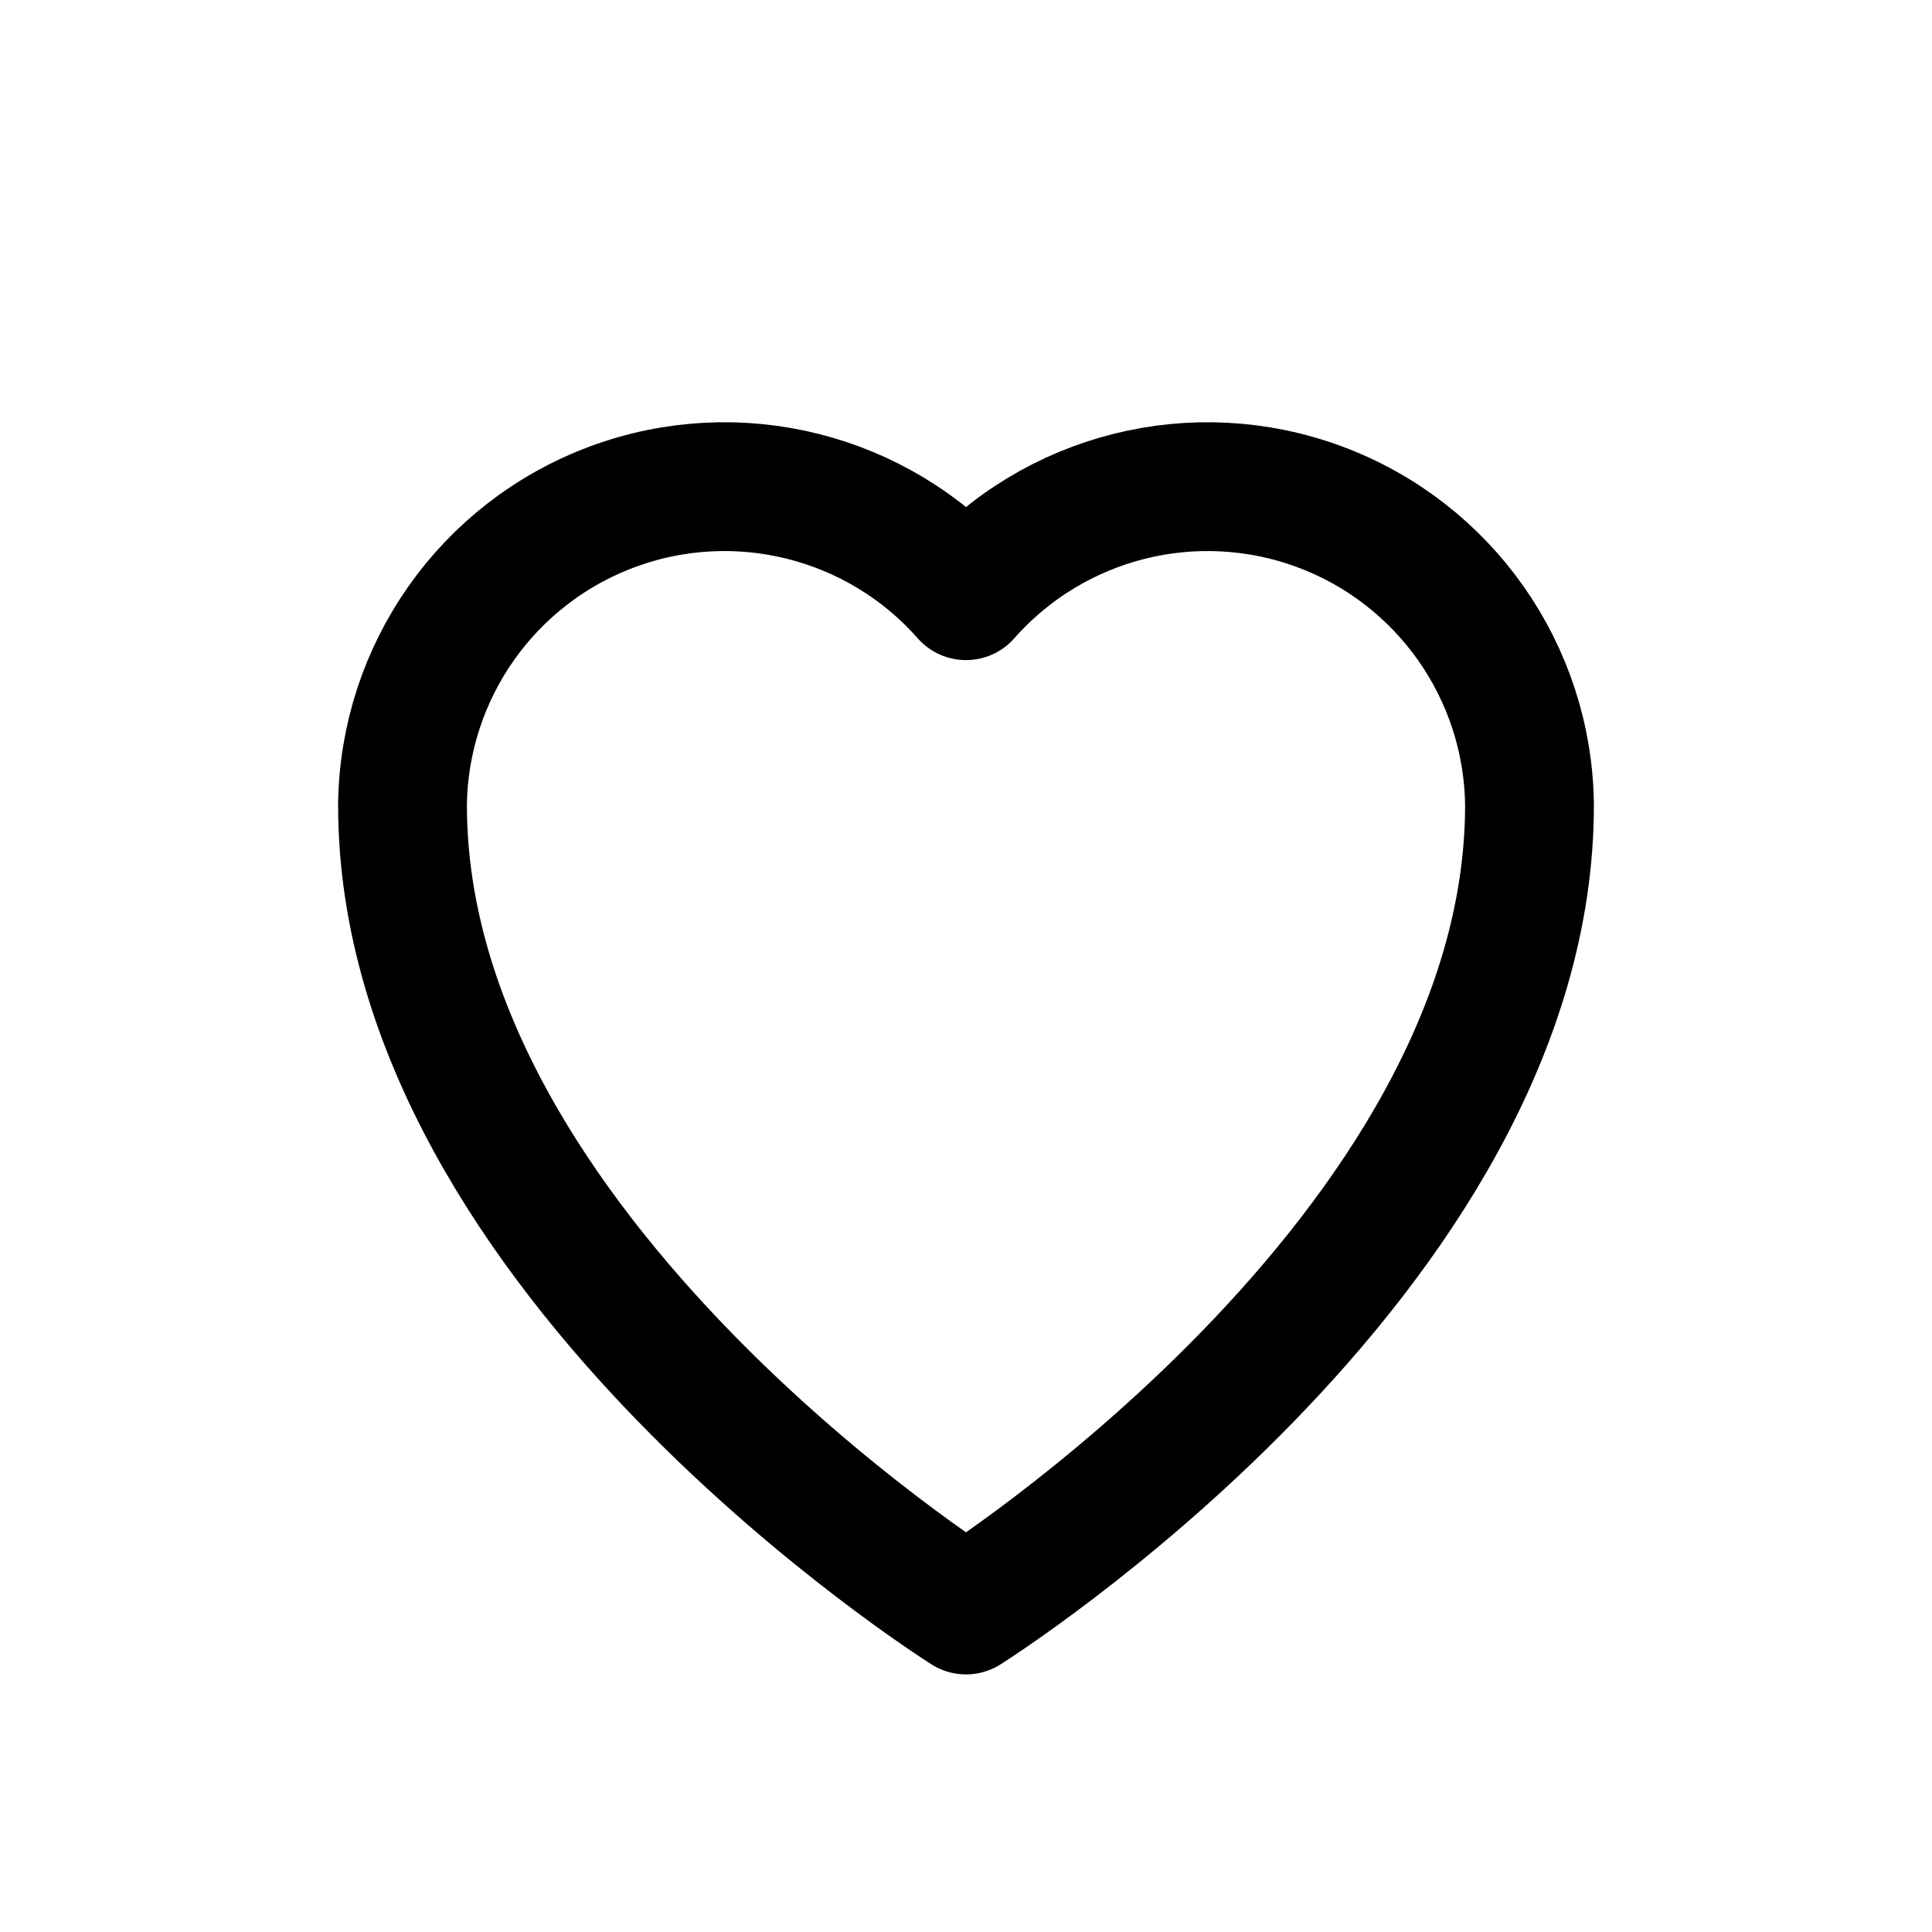
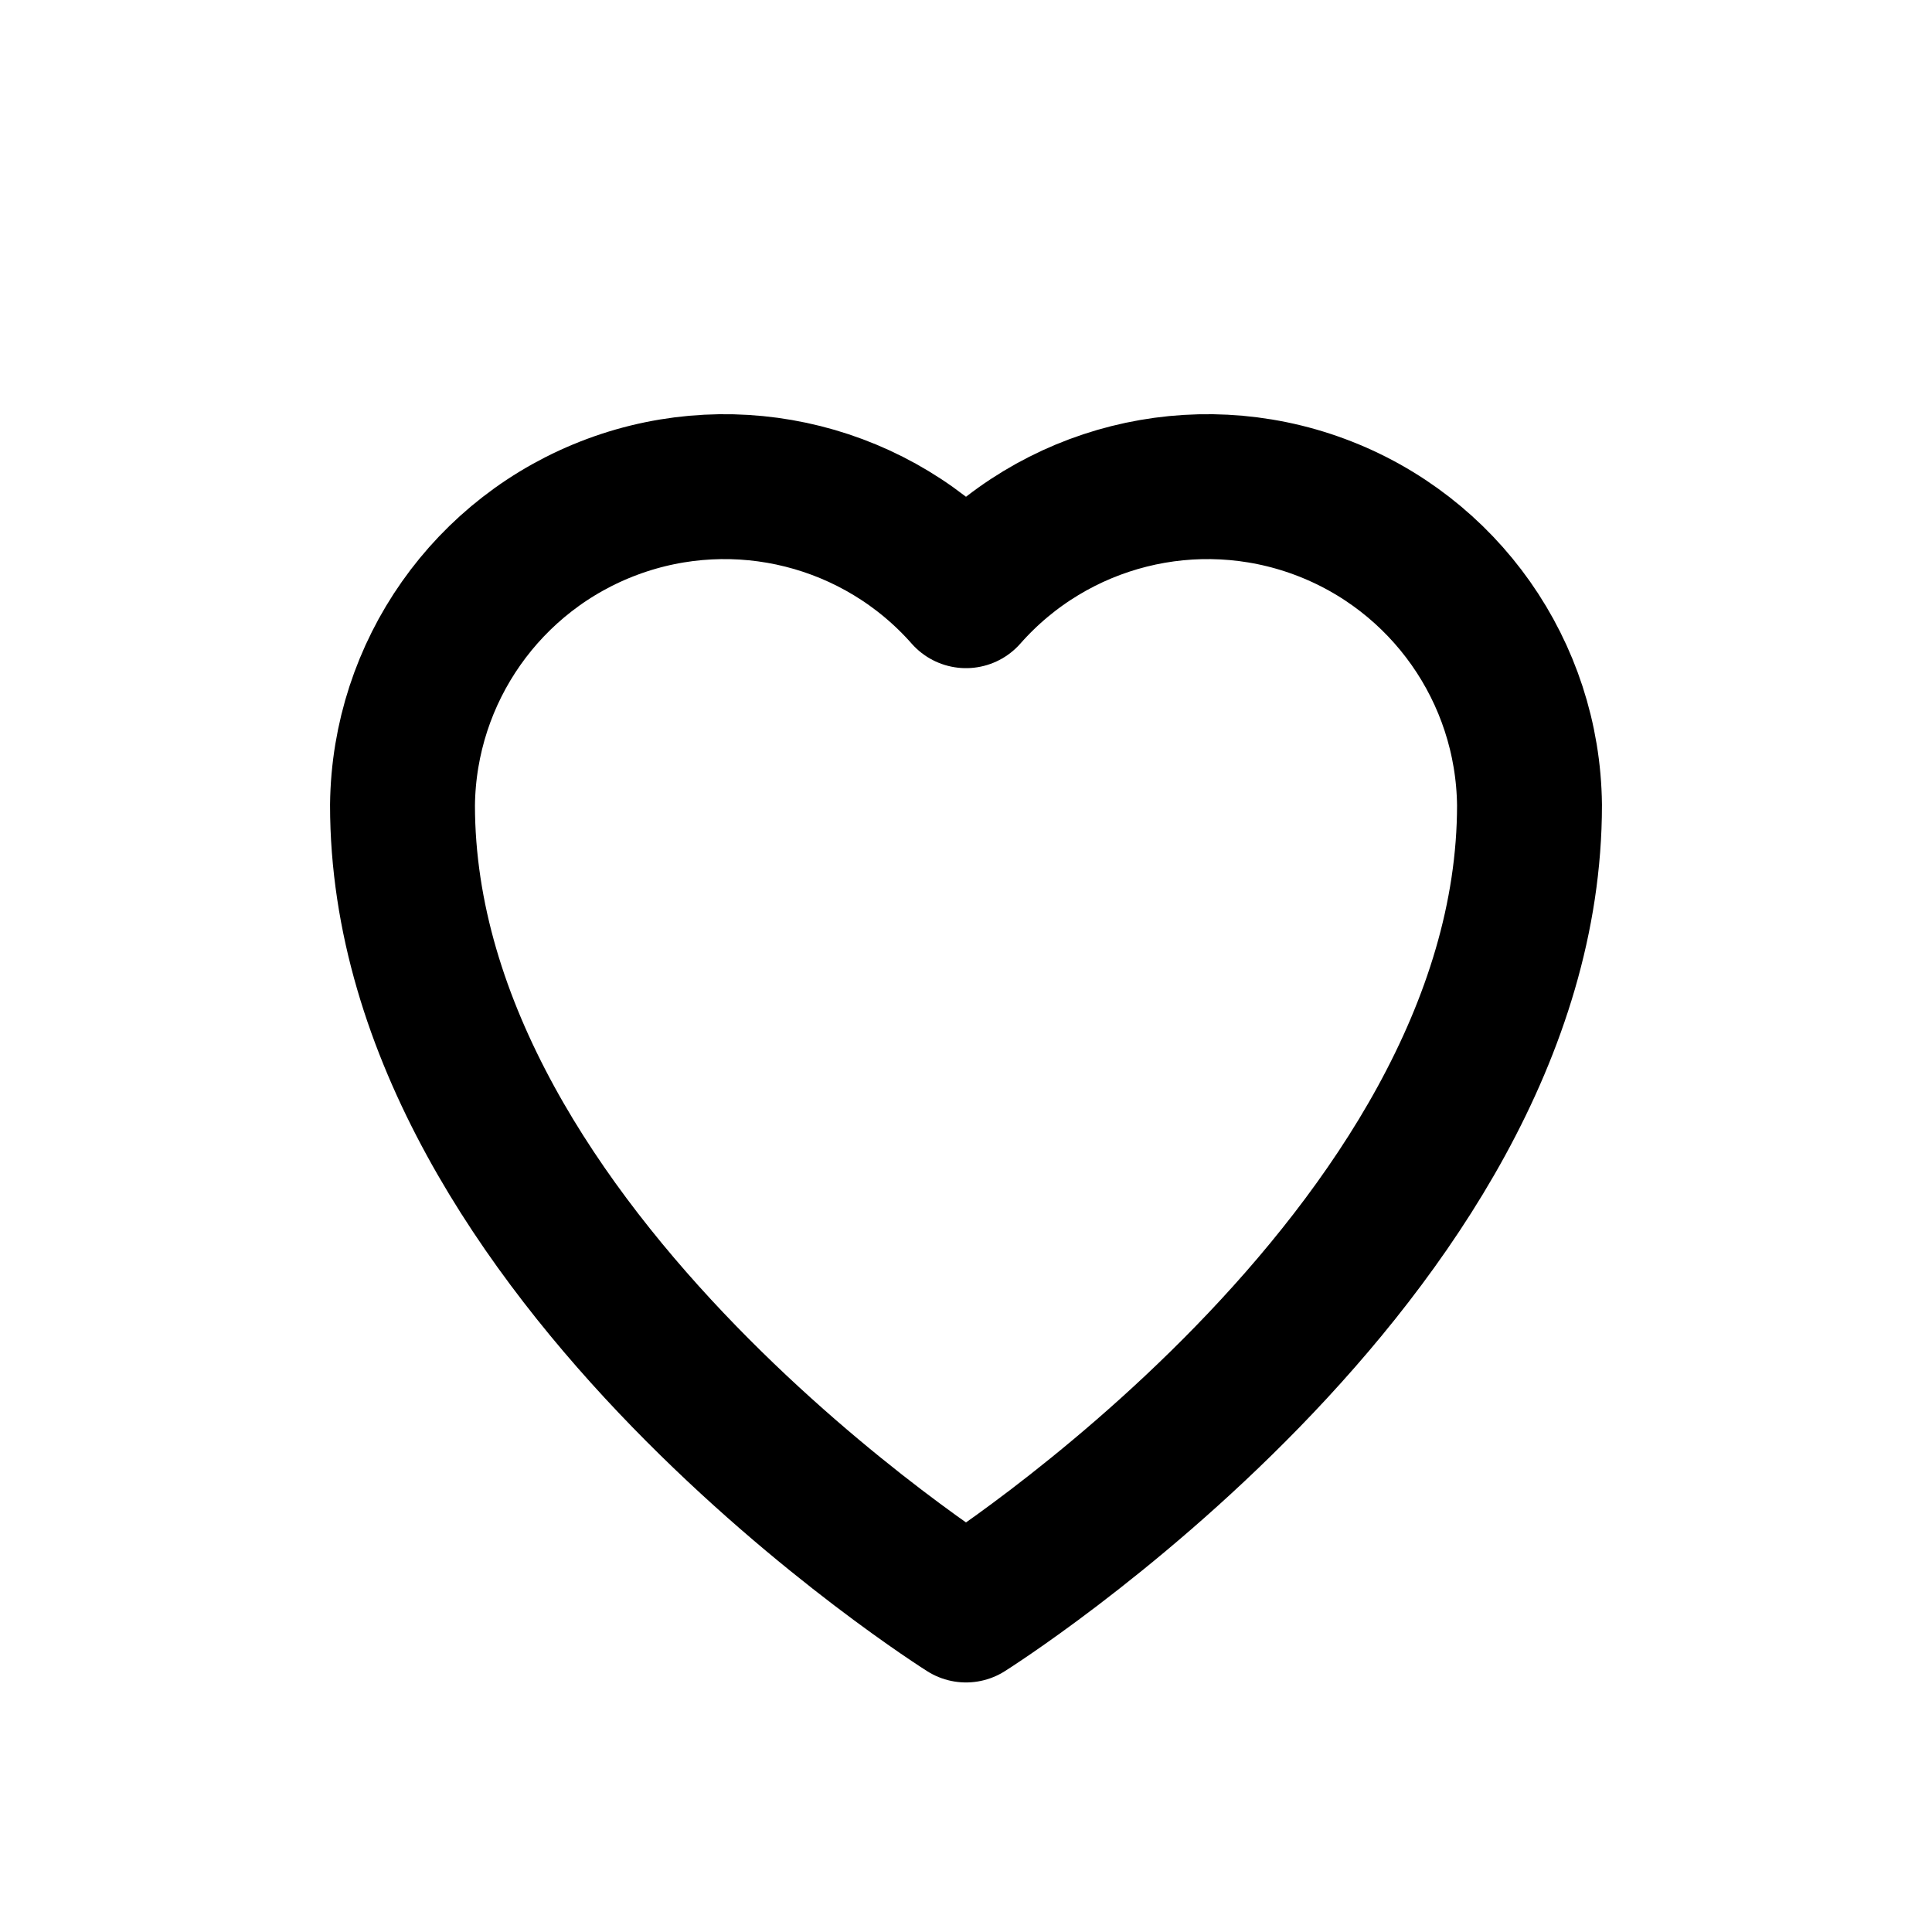
<svg xmlns="http://www.w3.org/2000/svg" viewBox="0 0 24 24">
-   <path d="M12 20s-7-4.4-7-10a4 4 0 0 1 7-2.6A4 4 0 0 1 19 10c0 5.6-7 10-7 10z" fill="none" stroke="#000" stroke-width="1.6" stroke-linejoin="round" />
+   <path d="M12 20s-7-4.4-7-10a4 4 0 0 1 7-2.6A4 4 0 0 1 19 10c0 5.6-7 10-7 10z" fill="none" stroke="#000" stroke-width="1.8" stroke-linejoin="round" />
</svg>
